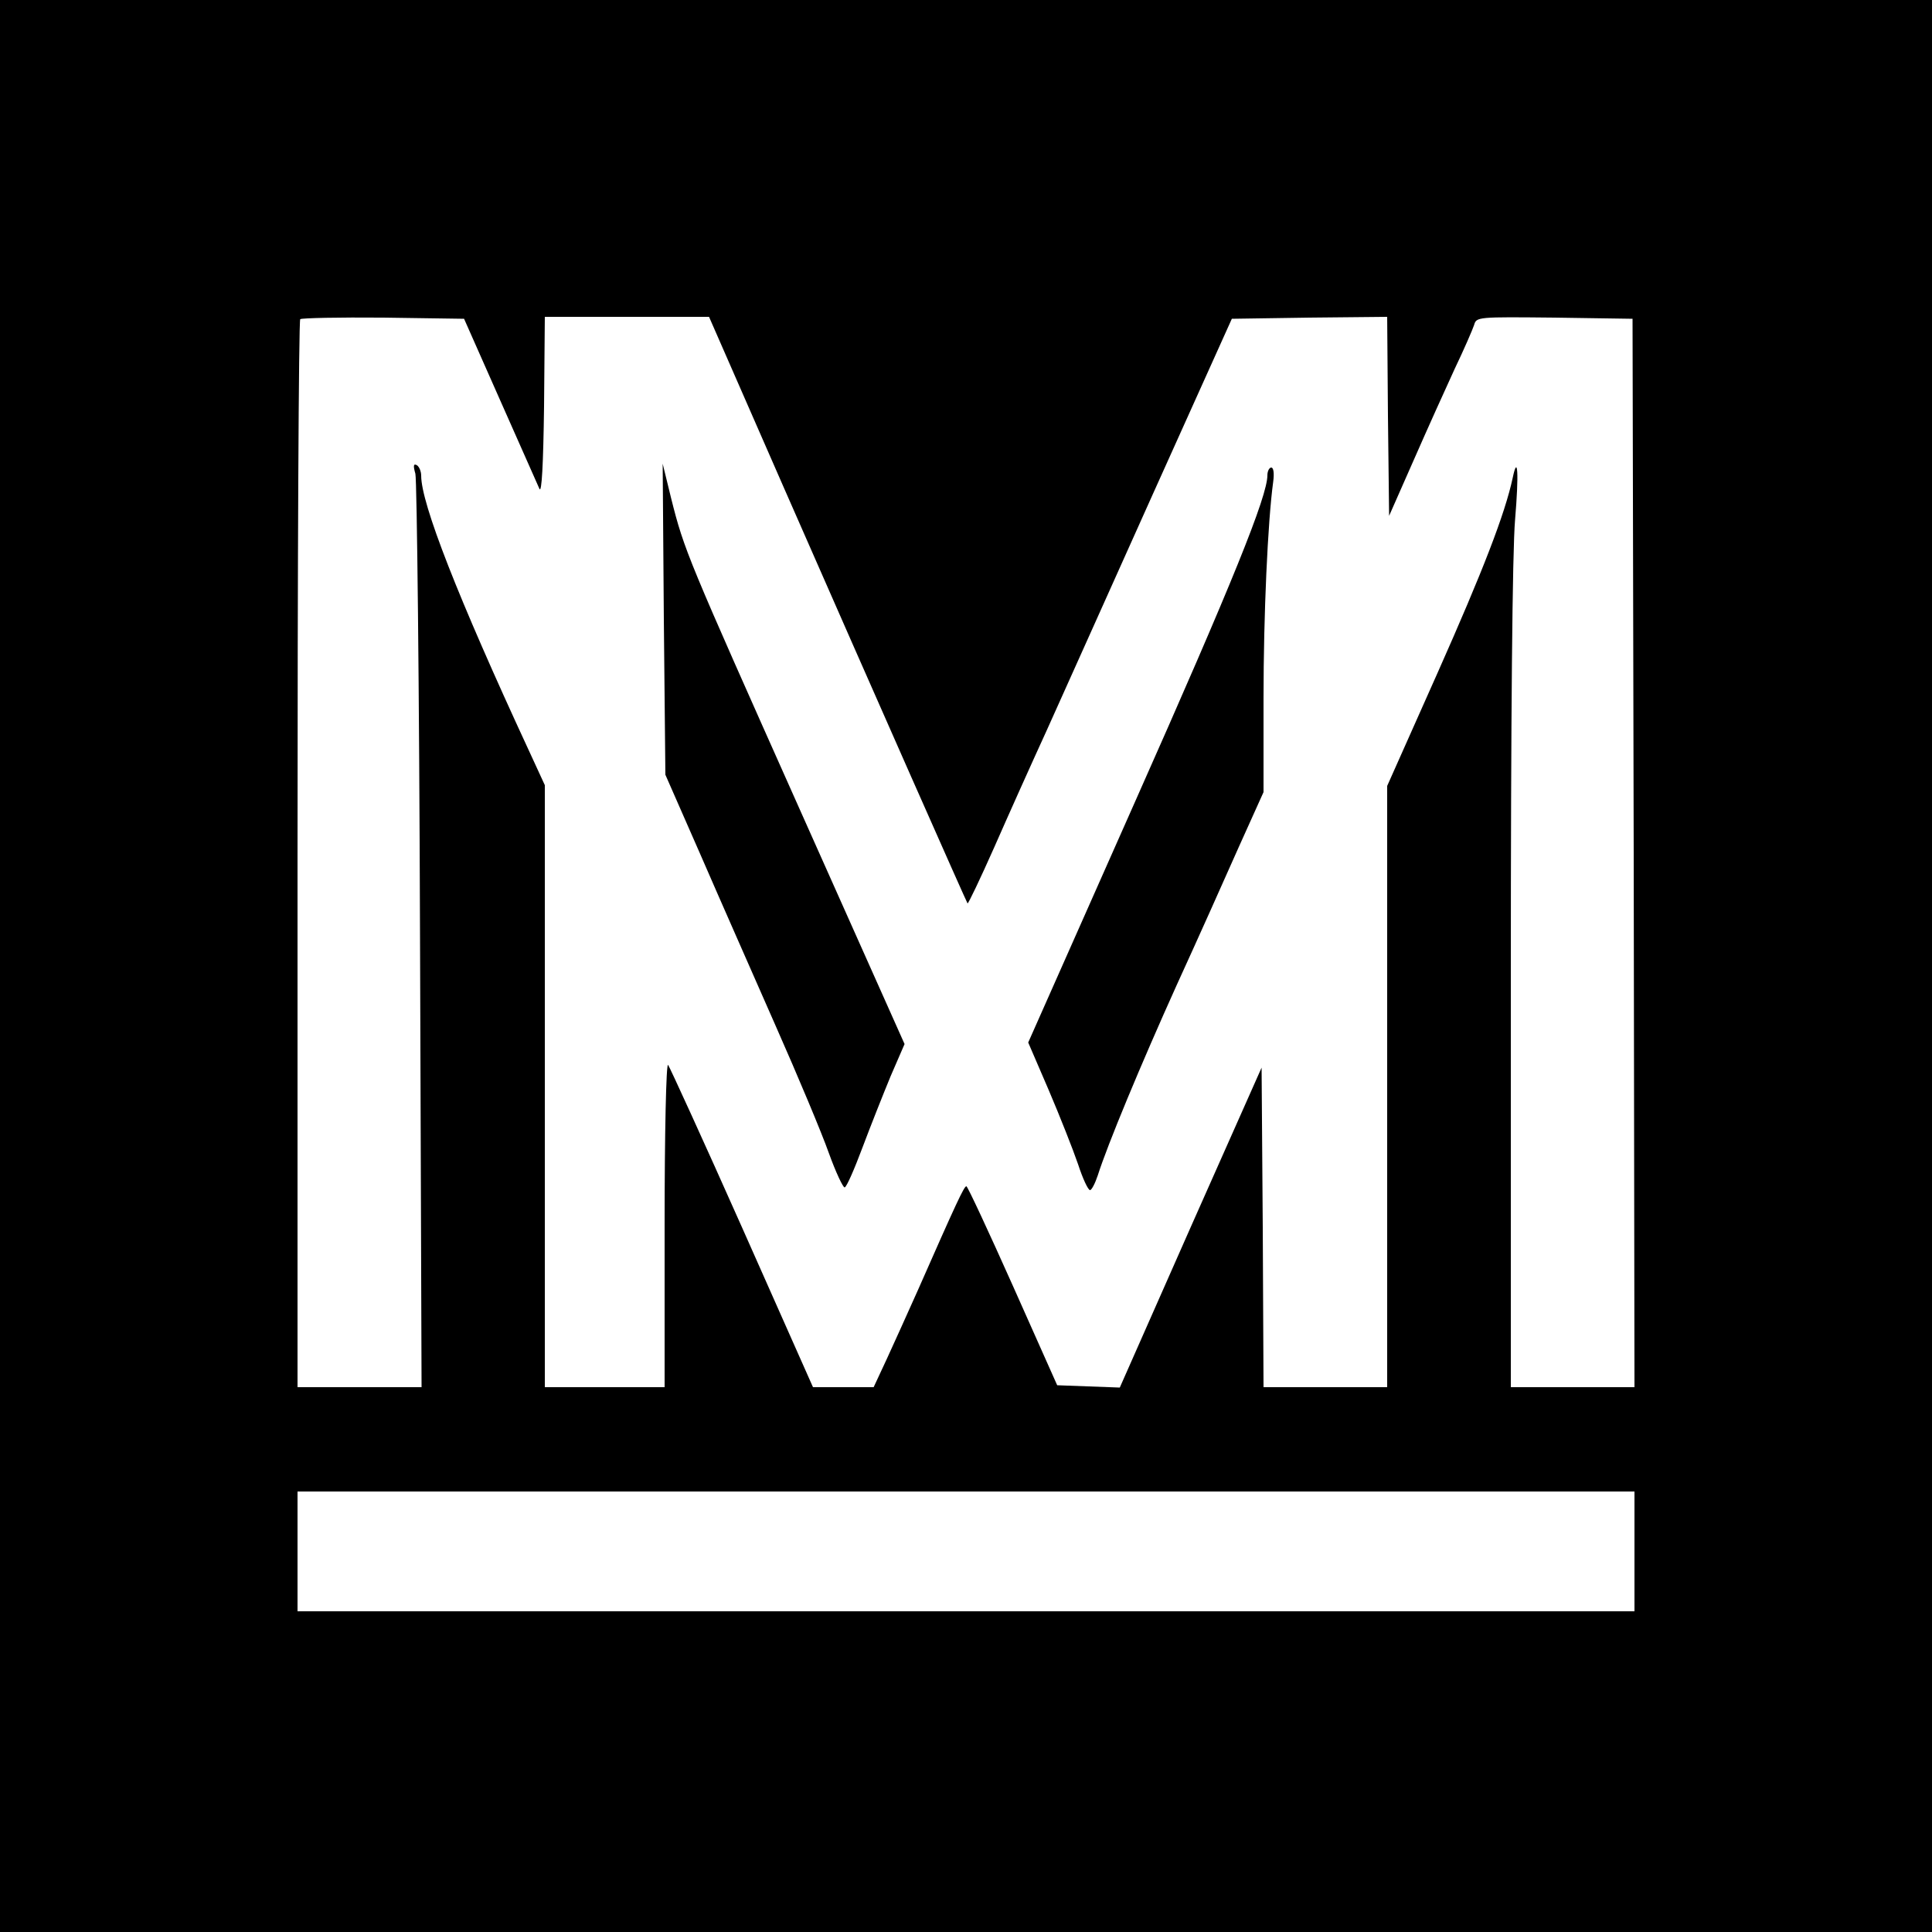
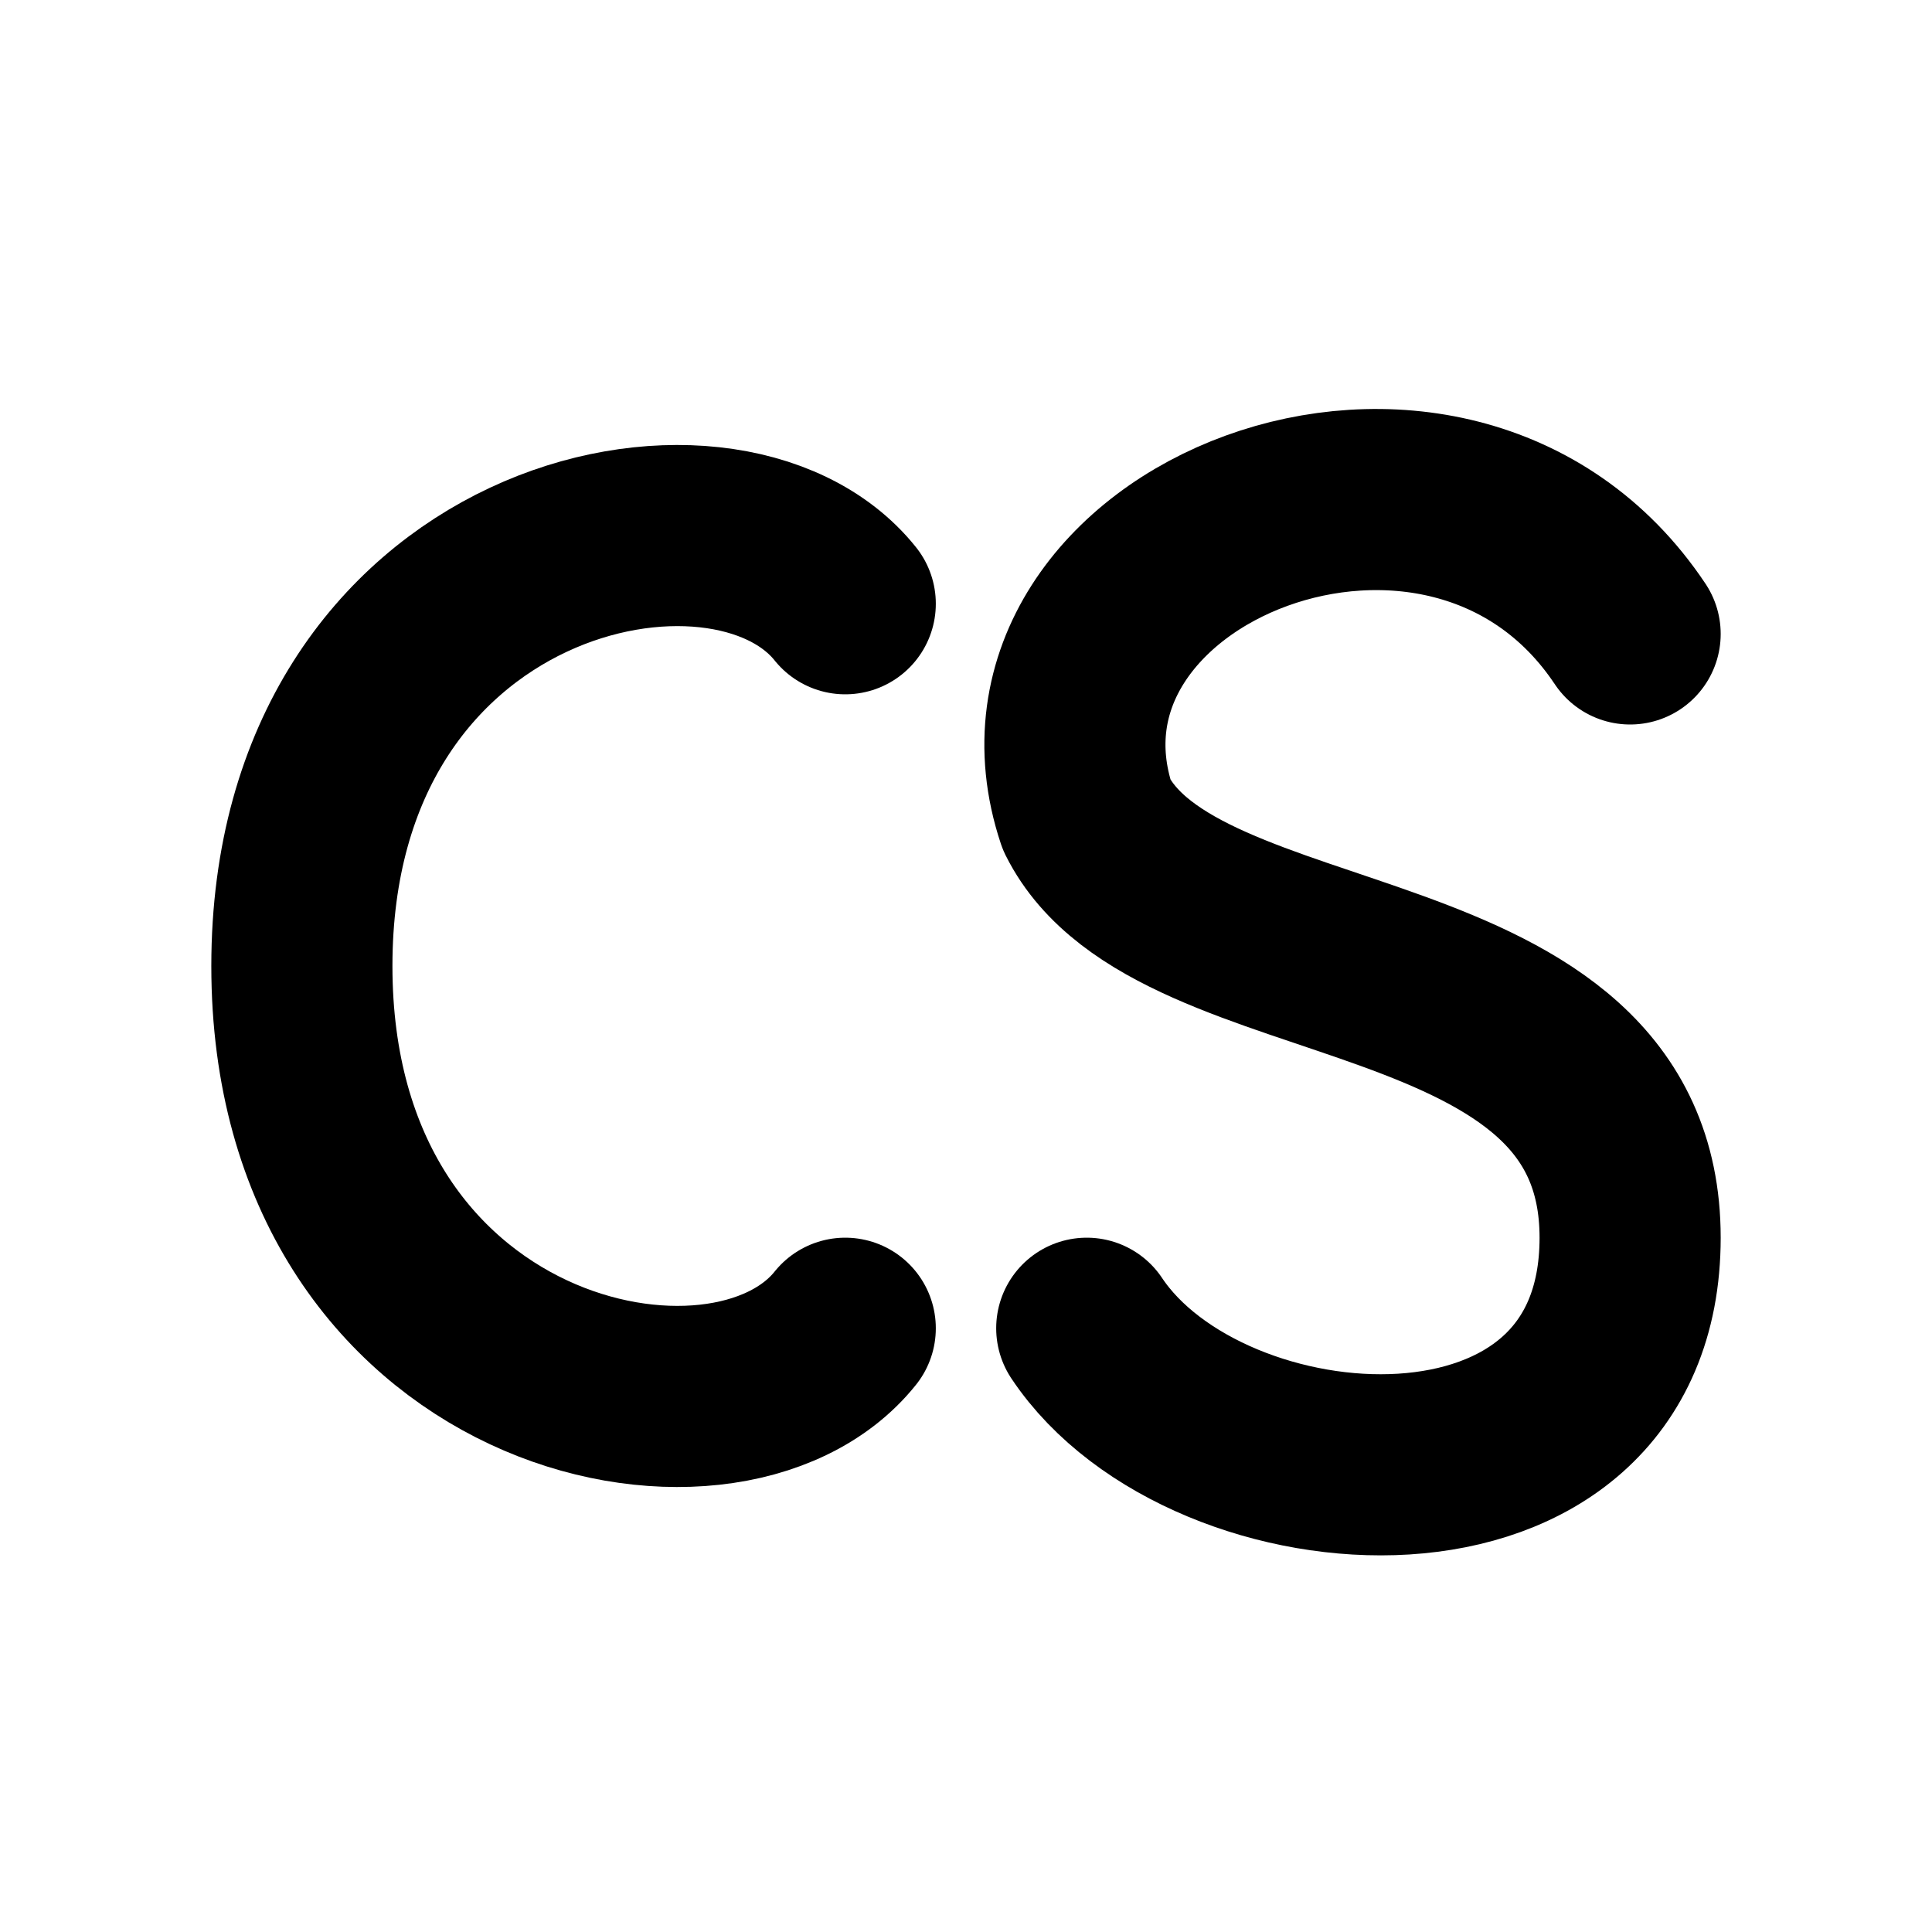
- <svg xmlns="http://www.w3.org/2000/svg" version="1.0" width="500pt" height="500pt" viewBox="0 0 500 500" preserveAspectRatio="xMidYMid meet">
-   <g transform="translate(0,500) scale(0.1,-0.1)" fill="#000000" stroke="none">
-     <path d="M0 2500 l0 -2500 2500 0 2500 0 0 2500 0 2500 -2500 0 -2500 0 0 -2500z m1294 1465 c51 -115 97 -219 102 -230 6 -13 10 63 12 213 l2 232 213 0 212 0 194 -443 c248 -565 472 -1071 475 -1075 2 -1 33 64 69 145 36 82 97 218 136 303 38 85 162 360 274 610 l205 455 201 3 201 2 2 -257 3 -258 64 145 c35 80 83 186 106 236 24 50 46 101 50 113 6 21 9 21 208 19 l202 -3 3 -1382 2 -1383 -160 0 -160 0 0 1059 c0 675 4 1106 11 1186 10 120 7 171 -6 109 -20 -94 -78 -243 -194 -504 l-131 -294 0 -778 0 -778 -160 0 -160 0 -2 414 -3 413 -184 -414 -183 -414 -81 3 -81 3 -115 258 c-63 141 -117 257 -120 257 -6 0 -26 -43 -126 -270 -26 -58 -62 -138 -80 -177 l-34 -73 -78 0 -79 0 -183 412 c-101 227 -188 417 -192 422 -5 6 -9 -178 -9 -412 l0 -422 -155 0 -155 0 0 779 0 779 -41 89 c-185 399 -279 640 -279 712 0 11 -5 23 -11 27 -9 5 -10 -1 -4 -22 4 -16 10 -554 12 -1196 l4 -1168 -160 0 -161 0 0 1378 c0 758 3 1382 7 1386 4 3 101 5 215 4 l209 -3 93 -210z m2936 -2980 l0 -155 -1730 0 -1730 0 0 155 0 155 1730 0 1730 0 0 -155z" />
-     <path d="M1718 3397 l4 -402 90 -205 c49 -113 137 -312 195 -444 58 -131 120 -279 138 -330 18 -50 37 -90 41 -89 5 1 25 47 46 103 21 56 54 139 73 185 l36 83 -272 609 c-291 652 -298 668 -332 803 l-22 90 3 -403z" />
-     <path d="M3280 3770 c0 -54 -90 -277 -343 -846 l-276 -622 53 -123 c29 -68 63 -154 76 -192 12 -37 26 -67 31 -67 4 0 13 17 20 38 25 79 111 286 204 492 54 118 126 279 161 358 l64 142 0 243 c0 217 11 458 25 560 3 22 1 37 -5 37 -5 0 -10 -9 -10 -20z" />
+ <svg xmlns="http://www.w3.org/2000/svg" viewBox="0 0 64 64">
+   <g fill="none" stroke="#000" stroke-width="6" stroke-linecap="round" stroke-linejoin="round">
+     <path d="M28 20 C24 15 10 18 10 32 C10 46 24 49 28 44" />
+     <path d="M54 21 C48 12 33 18 36 27 C39 33 54 31 54 41 C54 51 40 50 36 44" />
  </g>
</svg>
